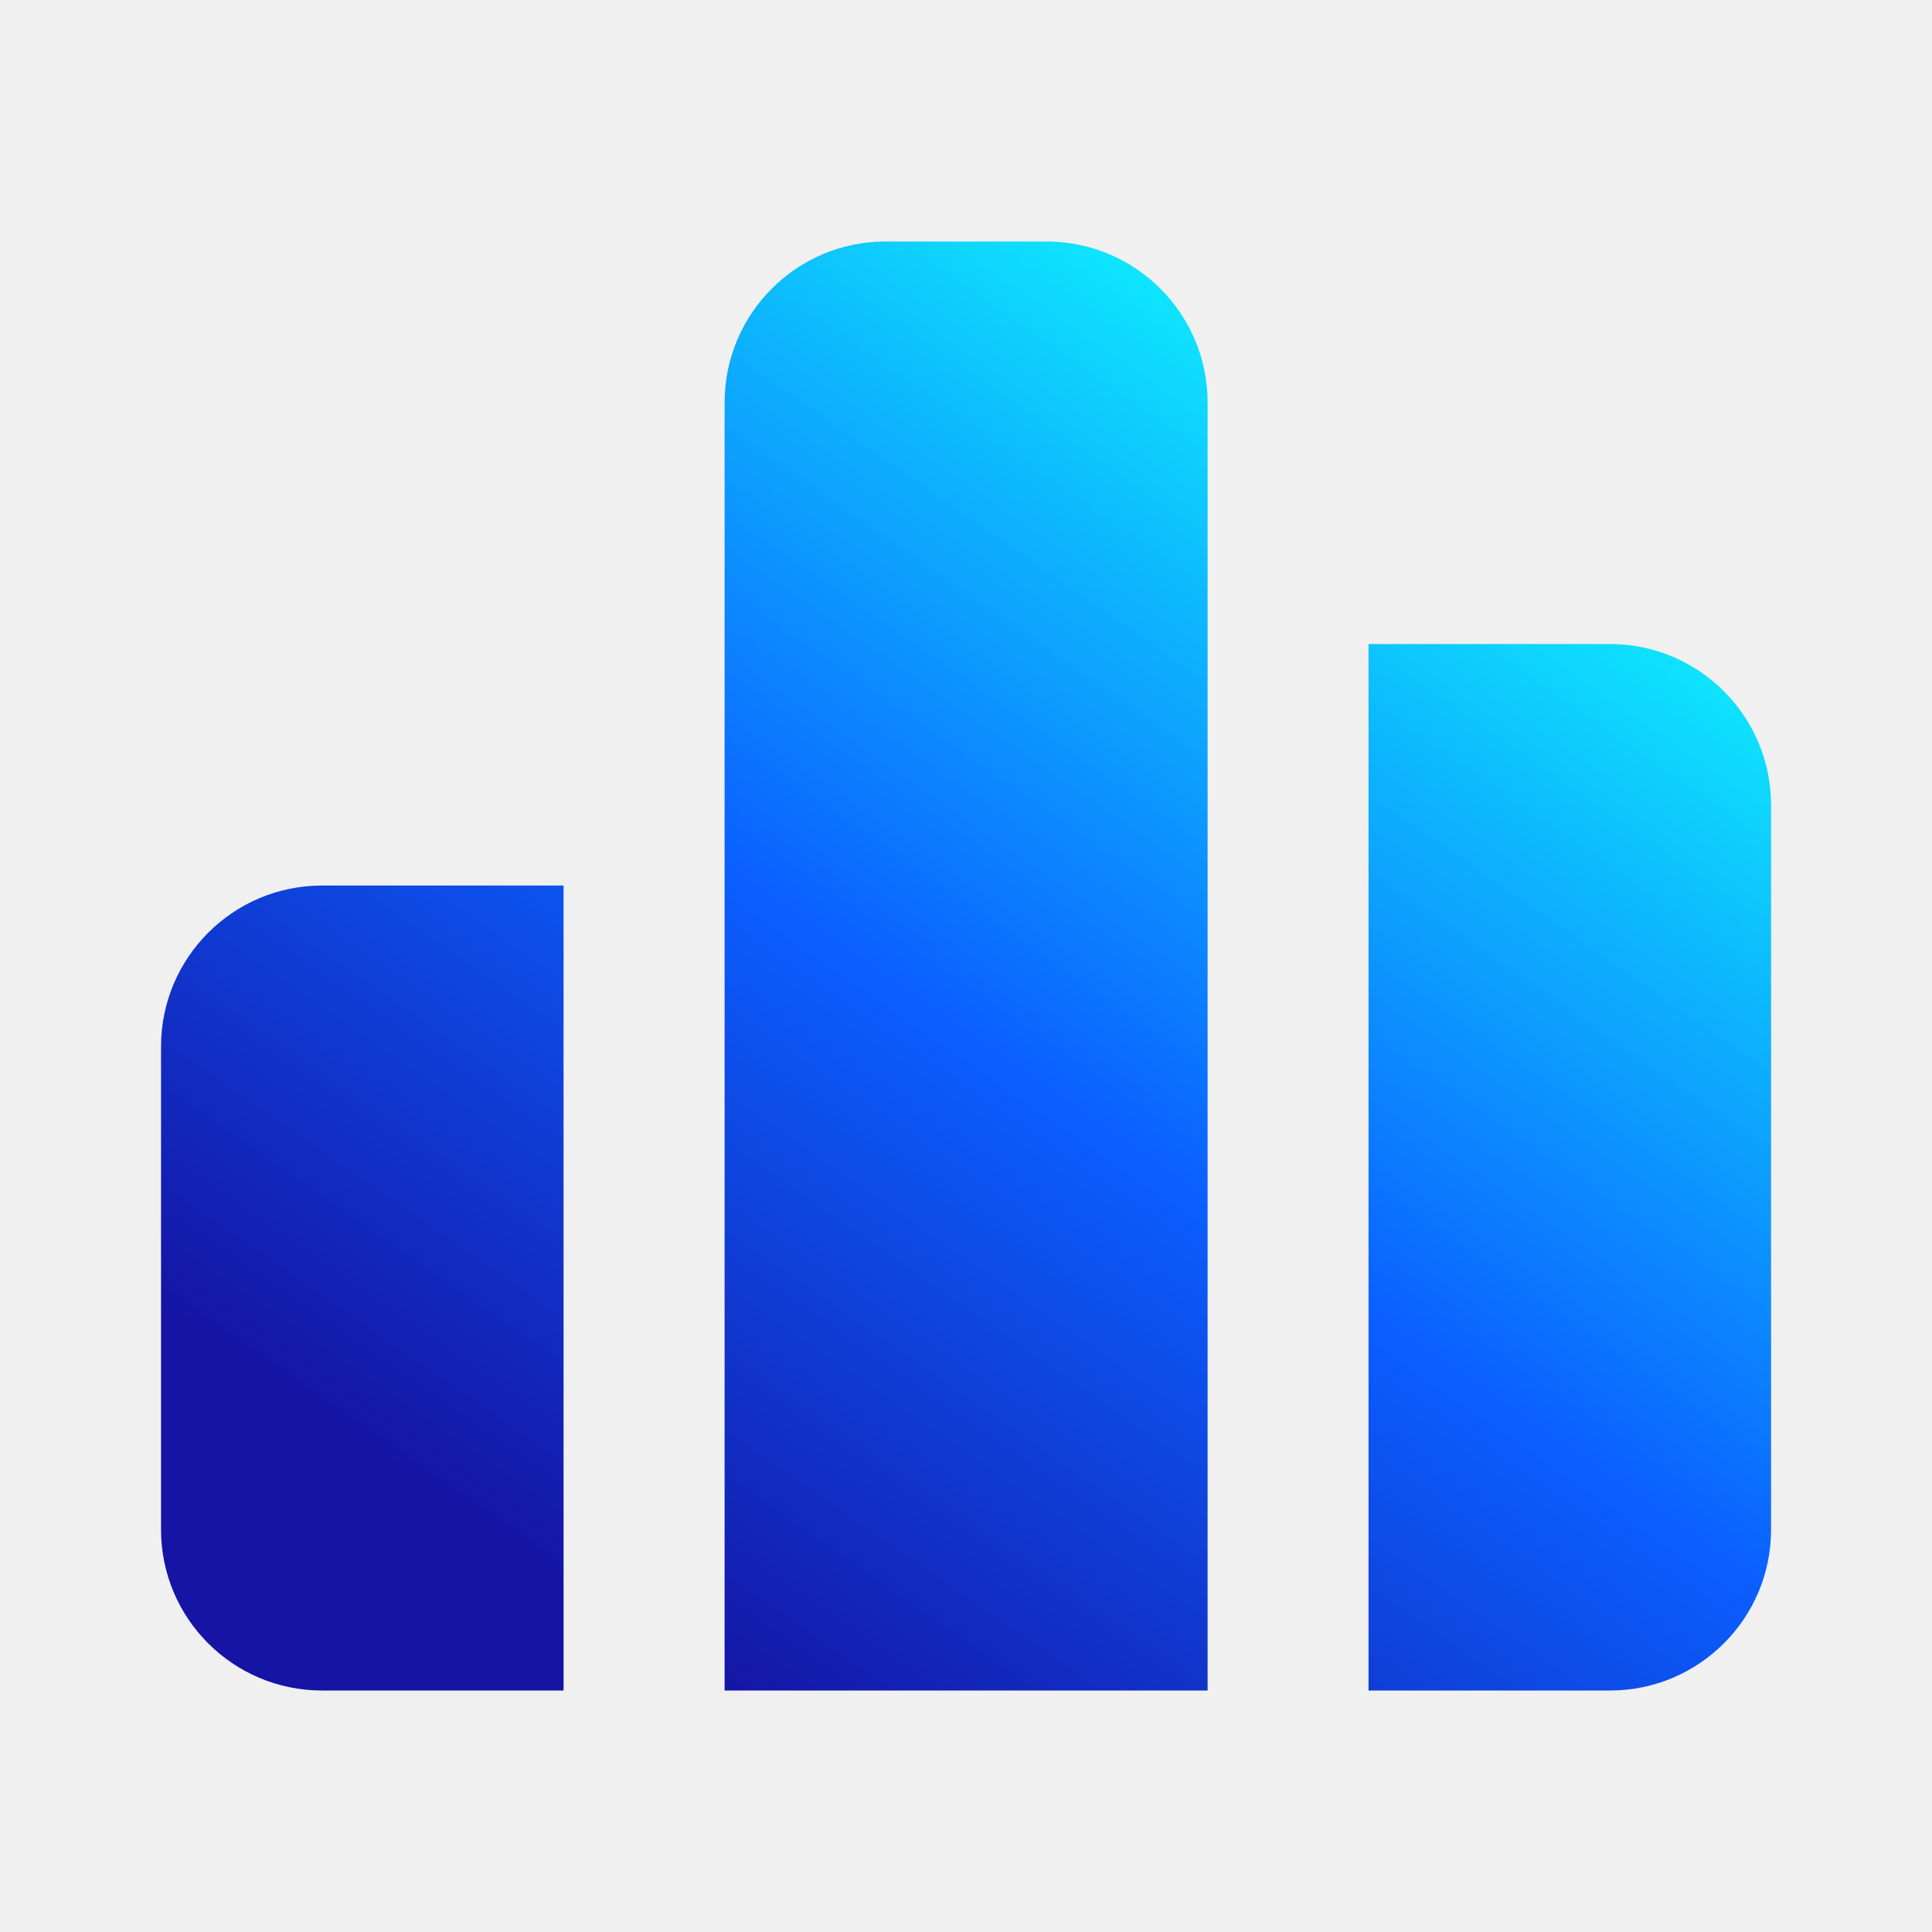
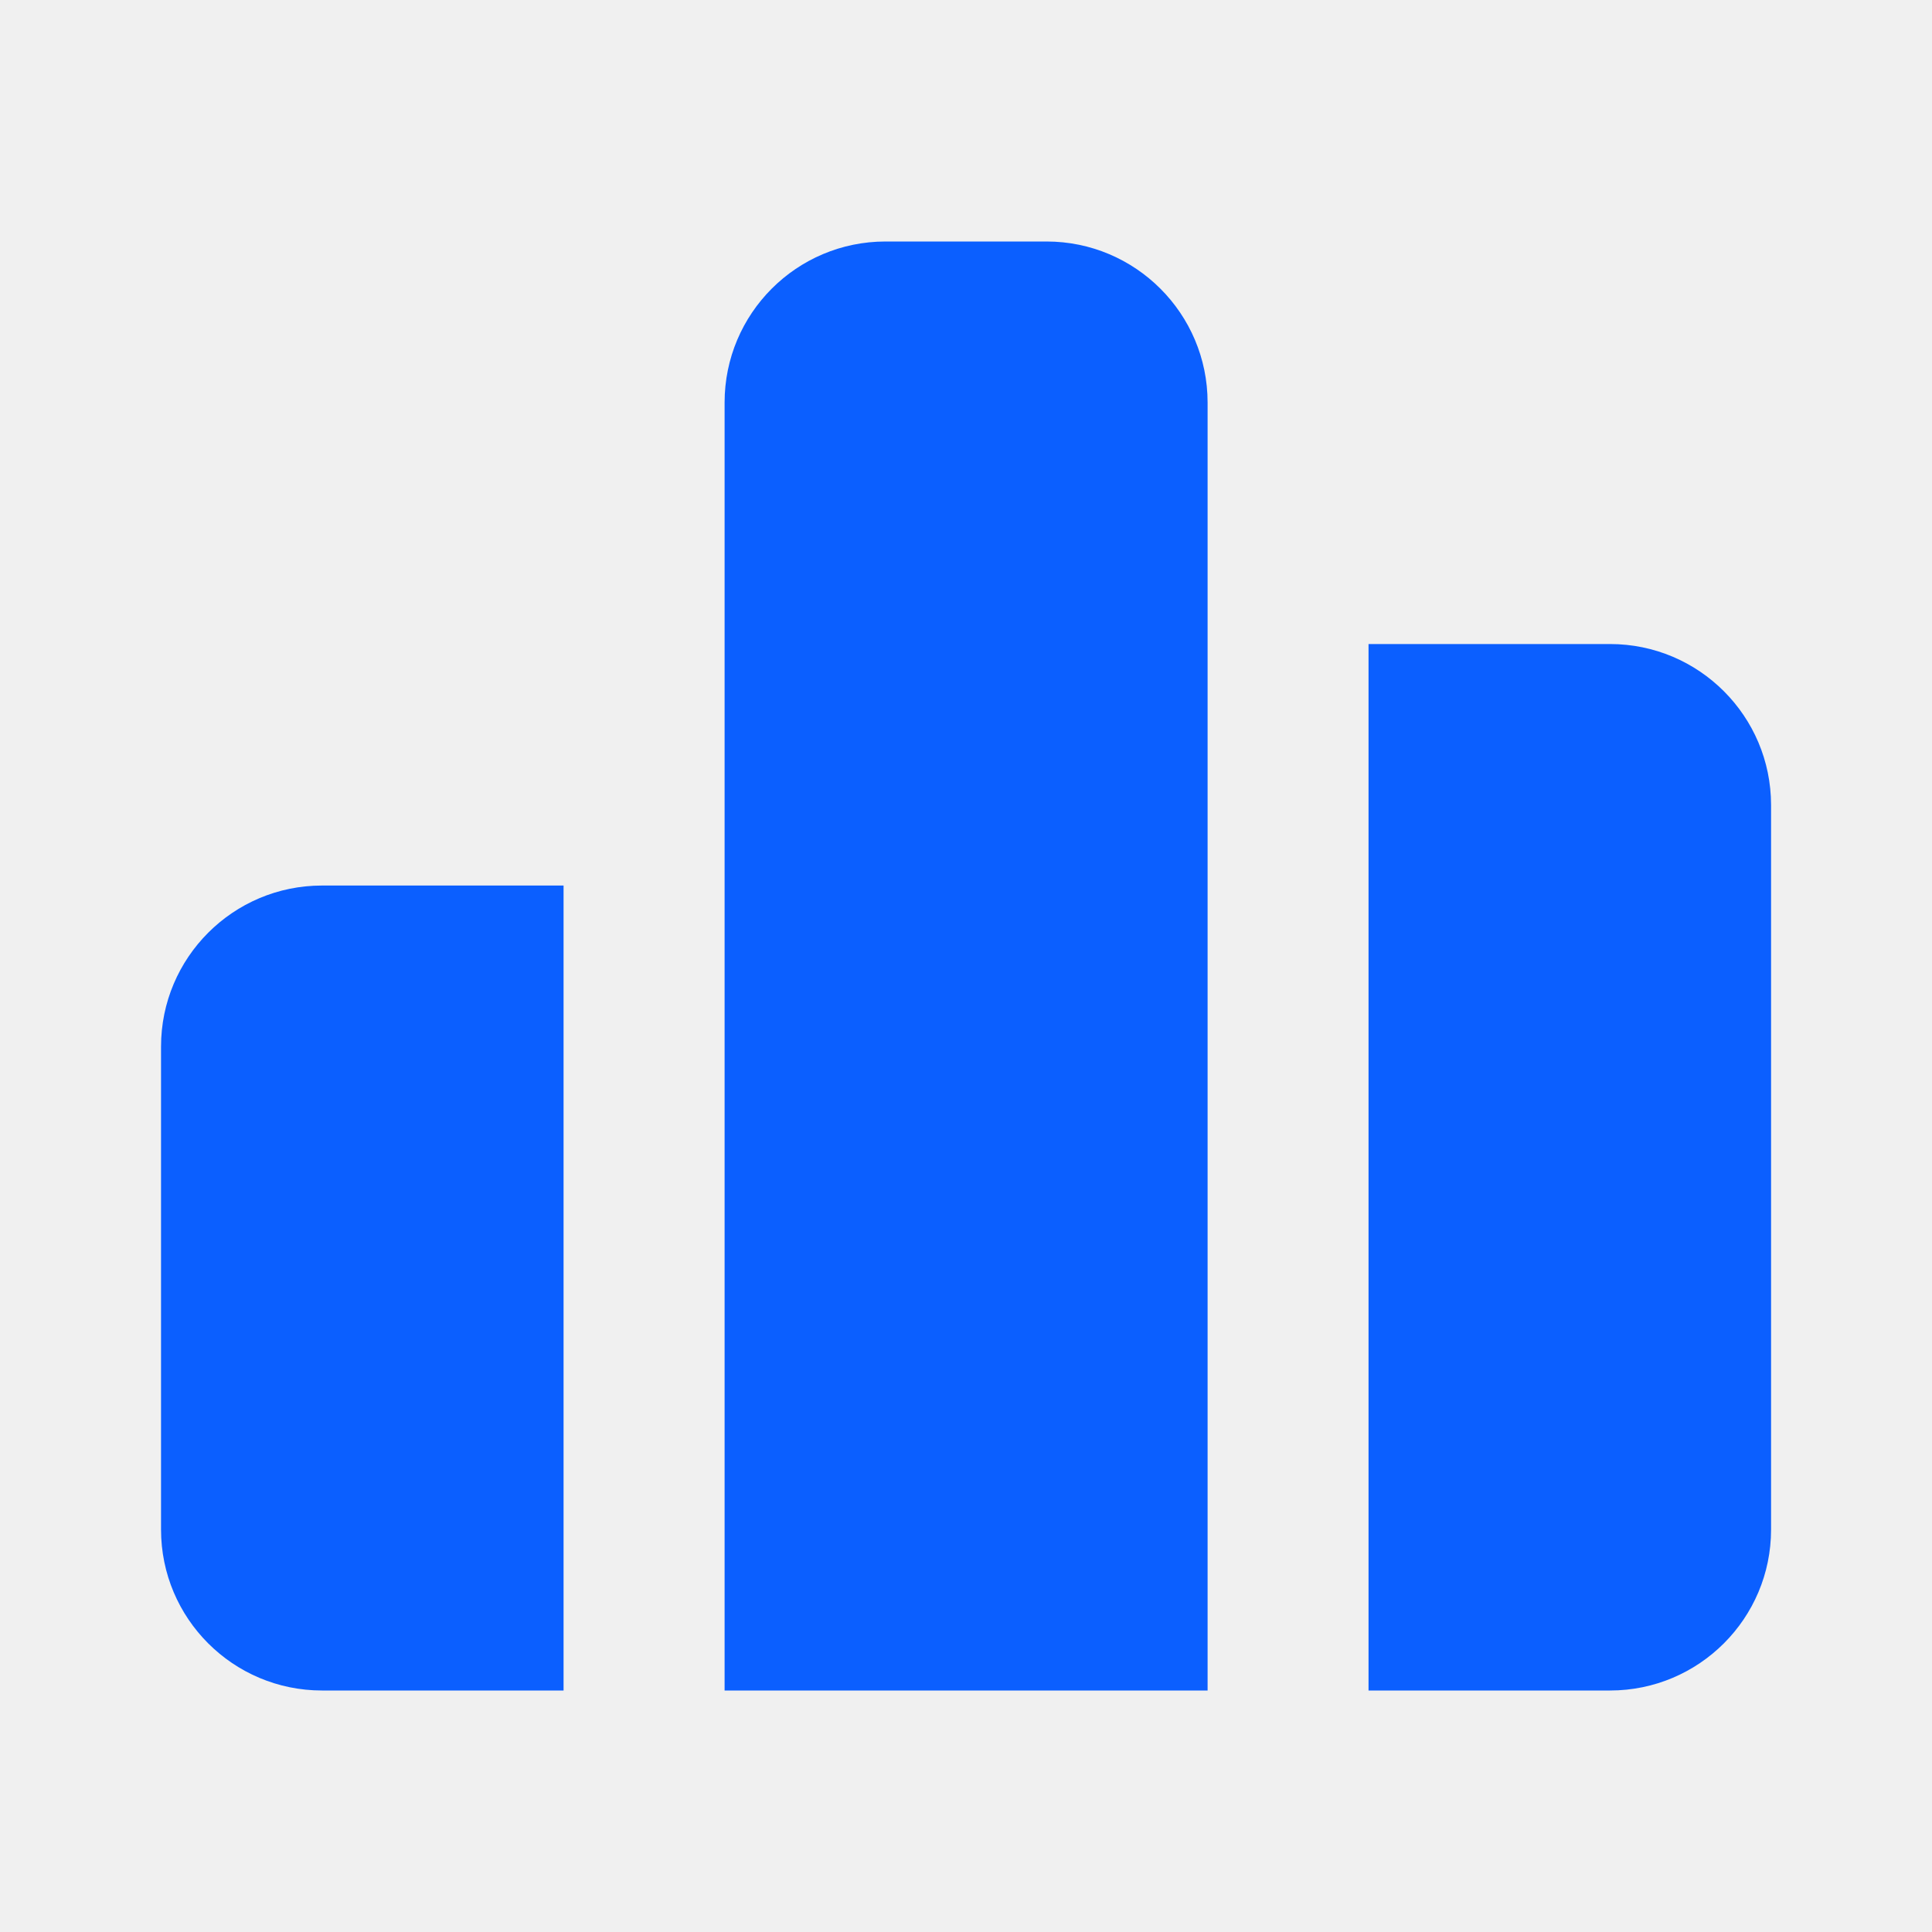
<svg xmlns="http://www.w3.org/2000/svg" fill="none" height="20" viewBox="0 0 20 20" width="20">
  <g clip-path="url(#clip0_2151_34721)">
    <path d="M20 0V20H0V0H20Z" fill="white" fill-opacity="0.01" />
-     <path d="M5.834 17.5H3.334C2.413 17.5 1.667 16.754 1.667 15.834V10.834C1.667 9.914 2.413 9.167 3.334 9.167H5.834V17.5ZM10.834 2.5C11.754 2.5 12.501 3.247 12.501 4.167V17.5H7.501V4.167C7.501 3.247 8.246 2.5 9.167 2.5H10.834ZM16.667 6.667C17.587 6.667 18.334 7.414 18.334 8.334V15.834C18.334 16.754 17.587 17.5 16.667 17.5H14.167V6.667H16.667Z" fill="url(#paint0_linear_2151_34721)" />
+     <path d="M5.834 17.5H3.334C2.413 17.5 1.667 16.754 1.667 15.834V10.834C1.667 9.914 2.413 9.167 3.334 9.167H5.834V17.5ZM10.834 2.5C11.754 2.5 12.501 3.247 12.501 4.167V17.5H7.501V4.167C7.501 3.247 8.246 2.5 9.167 2.5H10.834ZM16.667 6.667C17.587 6.667 18.334 7.414 18.334 8.334V15.834C18.334 16.754 17.587 17.5 16.667 17.5H14.167V6.667H16.667Z" fill="#0B5FFF" />
  </g>
  <defs>
-     <linearGradient gradientUnits="userSpaceOnUse" id="paint0_linear_2151_34721" x1="5.322" x2="14.471" y1="16.111" y2="2.886">
-       <stop stop-color="#1514A4" />
-       <stop offset="0.442" stop-color="#0B5FFF" />
-       <stop offset="1" stop-color="#0FFFFC" />
-     </linearGradient>
    <clipPath id="clip0_2151_34721">
      <rect fill="white" height="20" width="20" />
    </clipPath>
  </defs>
</svg>
